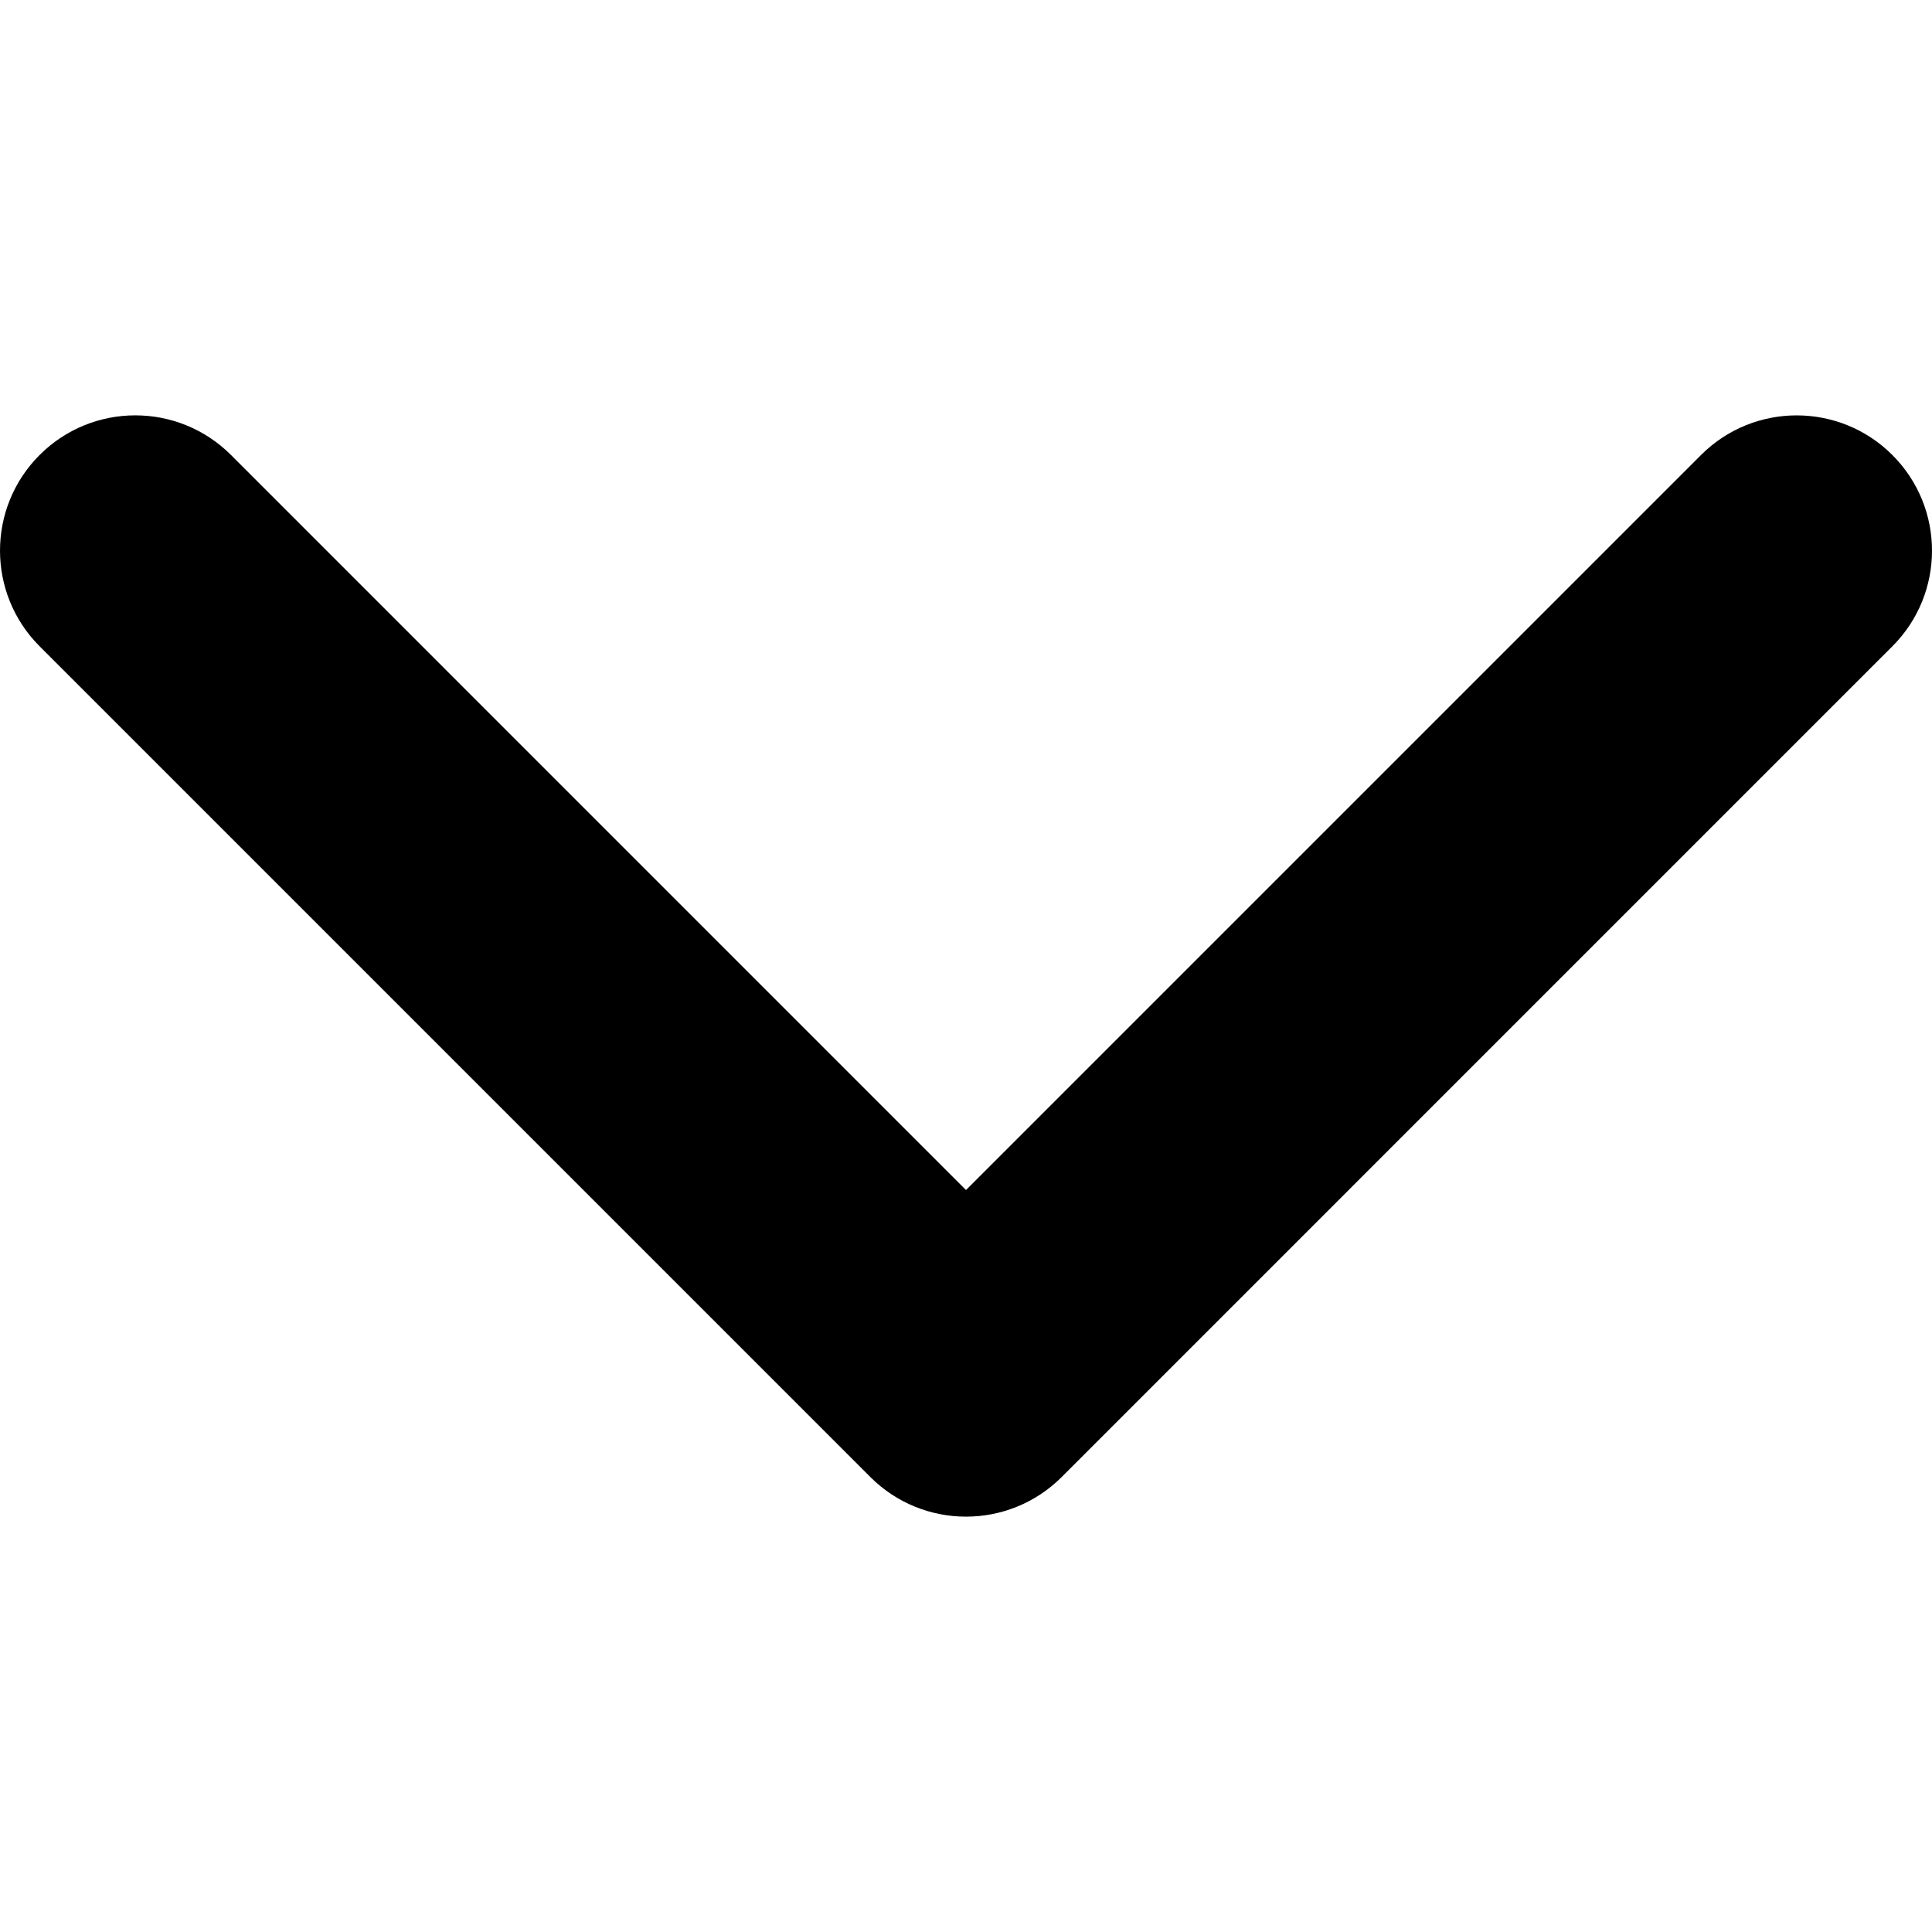
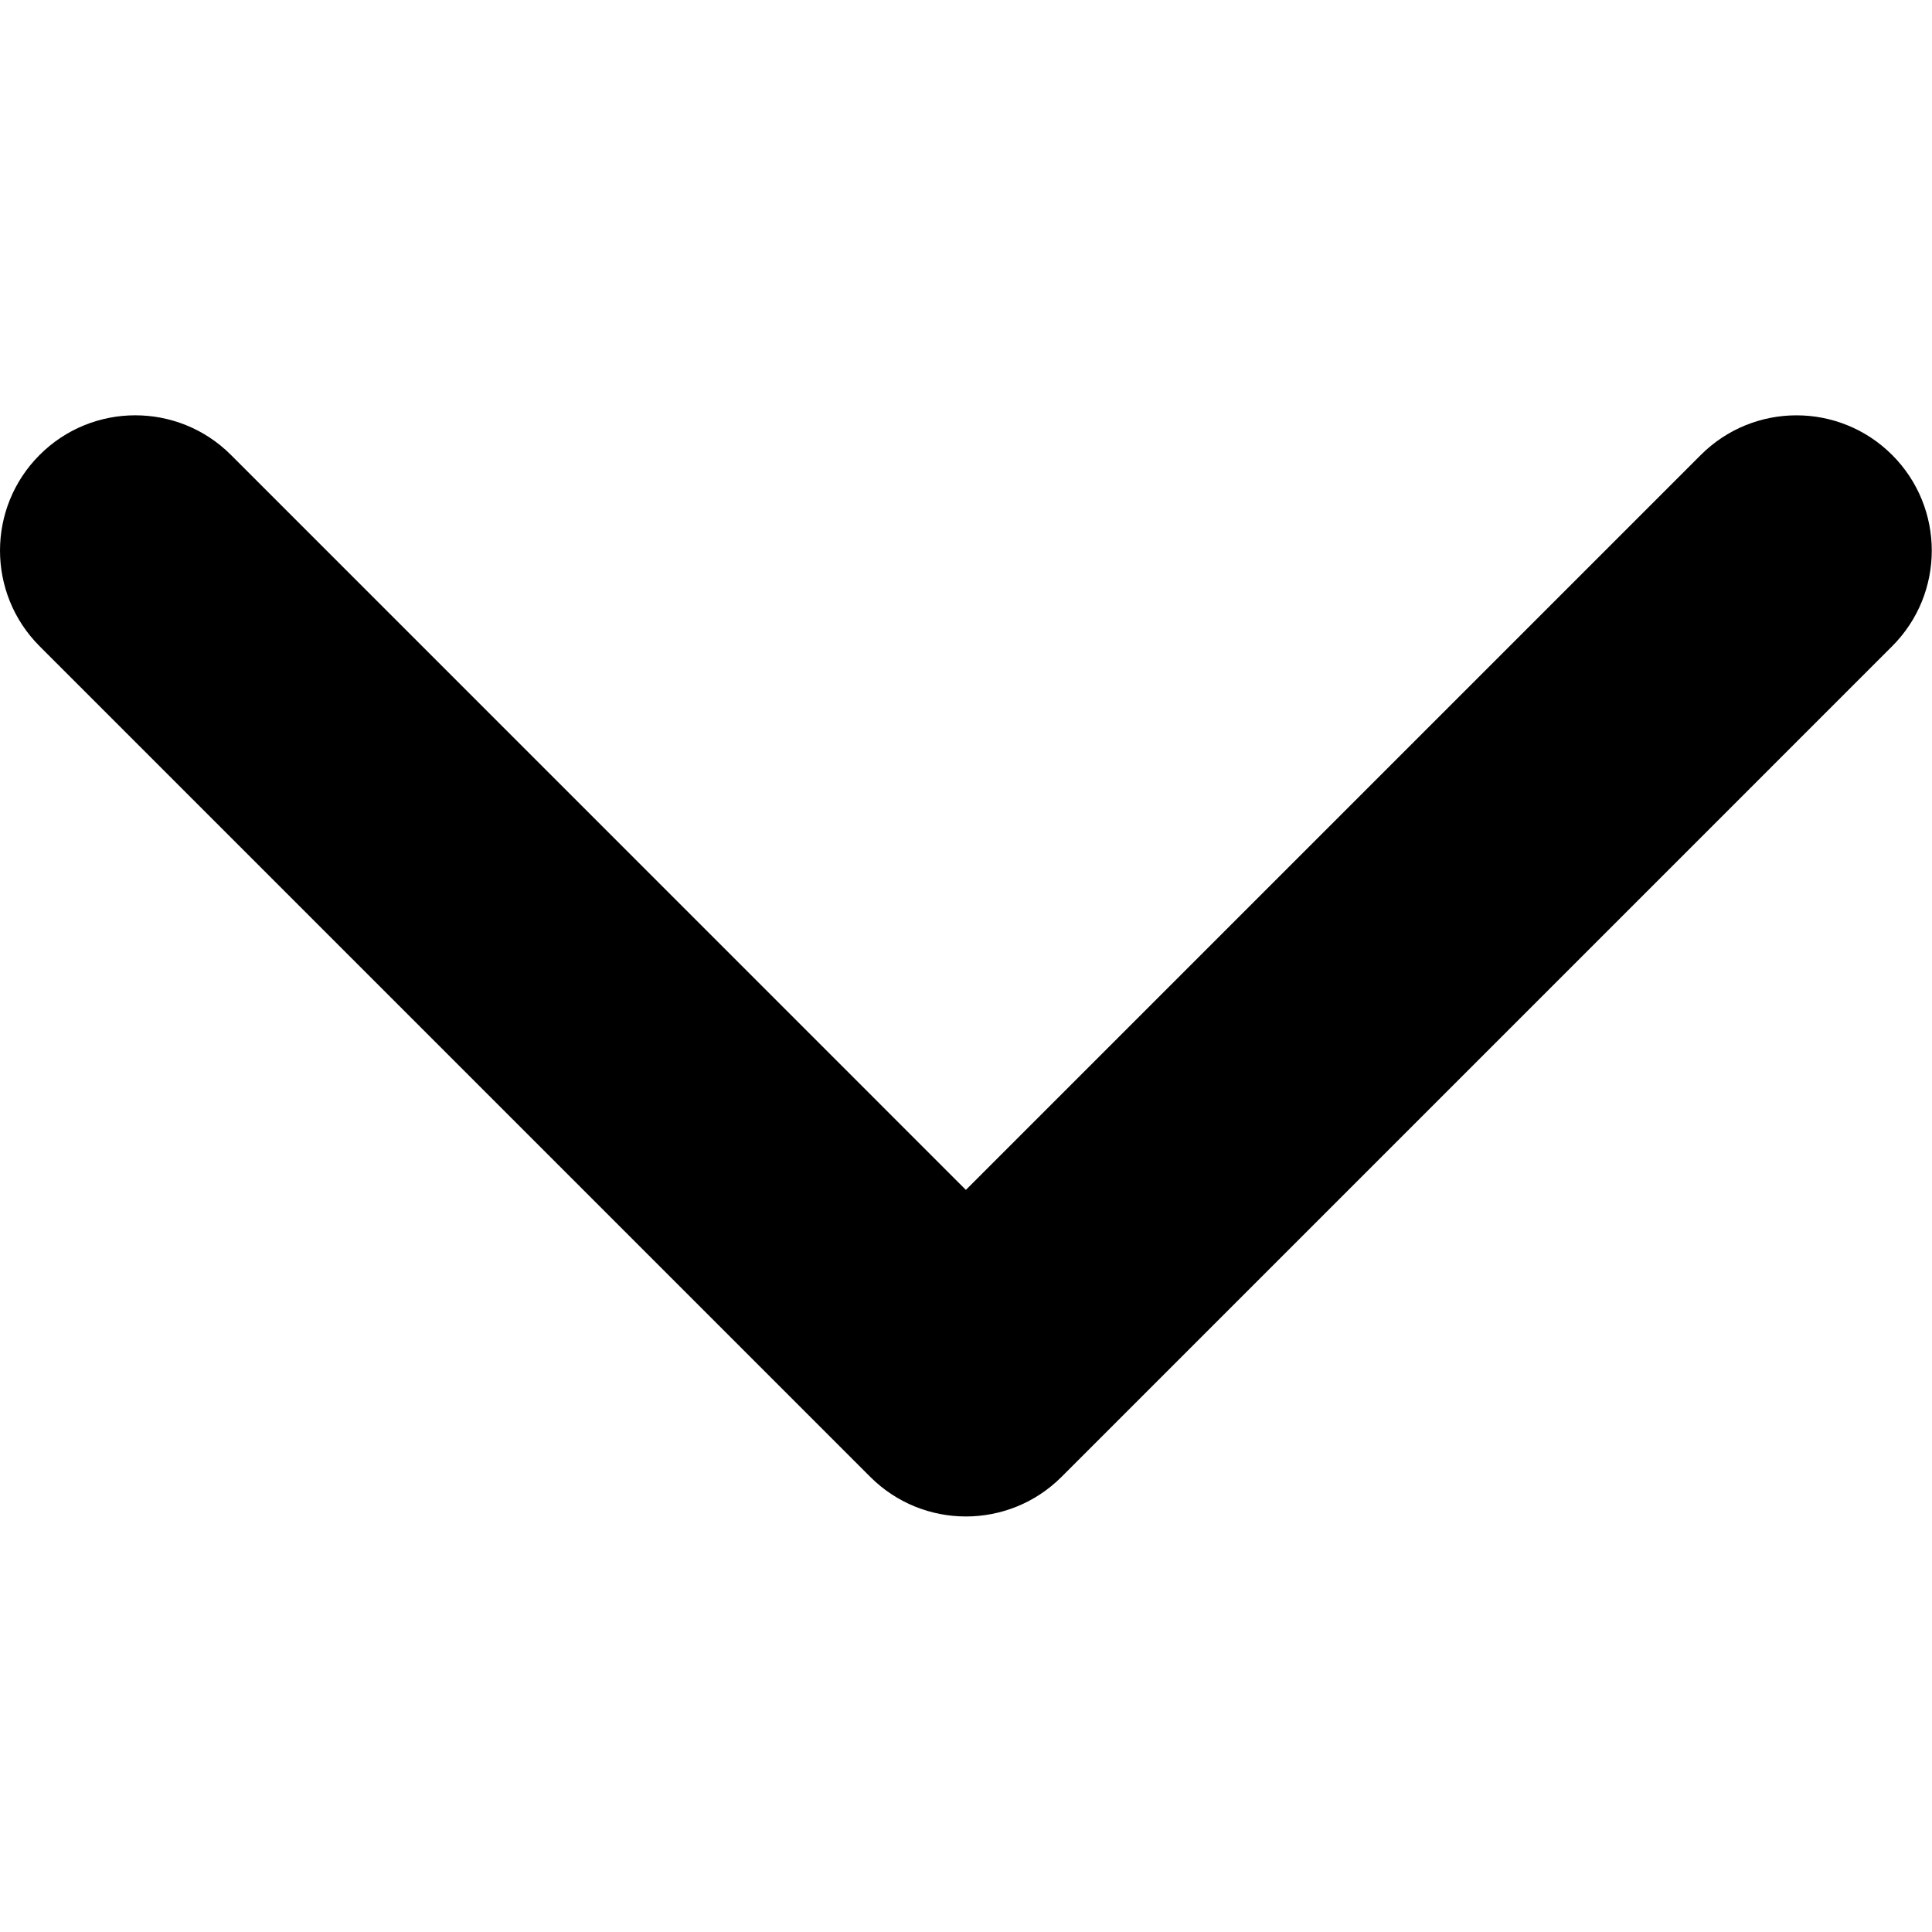
- <svg xmlns="http://www.w3.org/2000/svg" width="451.847px" height="451.847px" viewBox="0 0 451.847 451.847">
-   <path d="M225.923,354.706c-8.098,0-16.195-3.092-22.369-9.263L9.27,151.157c-12.359-12.359-12.359-32.397,0-44.751   c12.354-12.354,32.388-12.354,44.748,0l171.905,171.915l171.906-171.909c12.359-12.354,32.391-12.354,44.744,0   c12.365,12.354,12.365,32.392,0,44.751L248.292,345.449C242.115,351.621,234.018,354.706,225.923,354.706z" />
+ <svg xmlns="http://www.w3.org/2000/svg" width="451.9" height="451.9">
+   <path d="M225.923 354.706c-8.098 0-16.195-3.092-22.369-9.263L9.27 151.157c-12.359-12.359-12.359-32.397 0-44.751 12.354-12.354 32.388-12.354 44.748 0l171.905 171.915 171.906-171.909c12.359-12.354 32.391-12.354 44.744 0 12.365 12.354 12.365 32.392 0 44.751L248.292 345.449c-6.177 6.172-14.274 9.257-22.369 9.257z" />
</svg>
